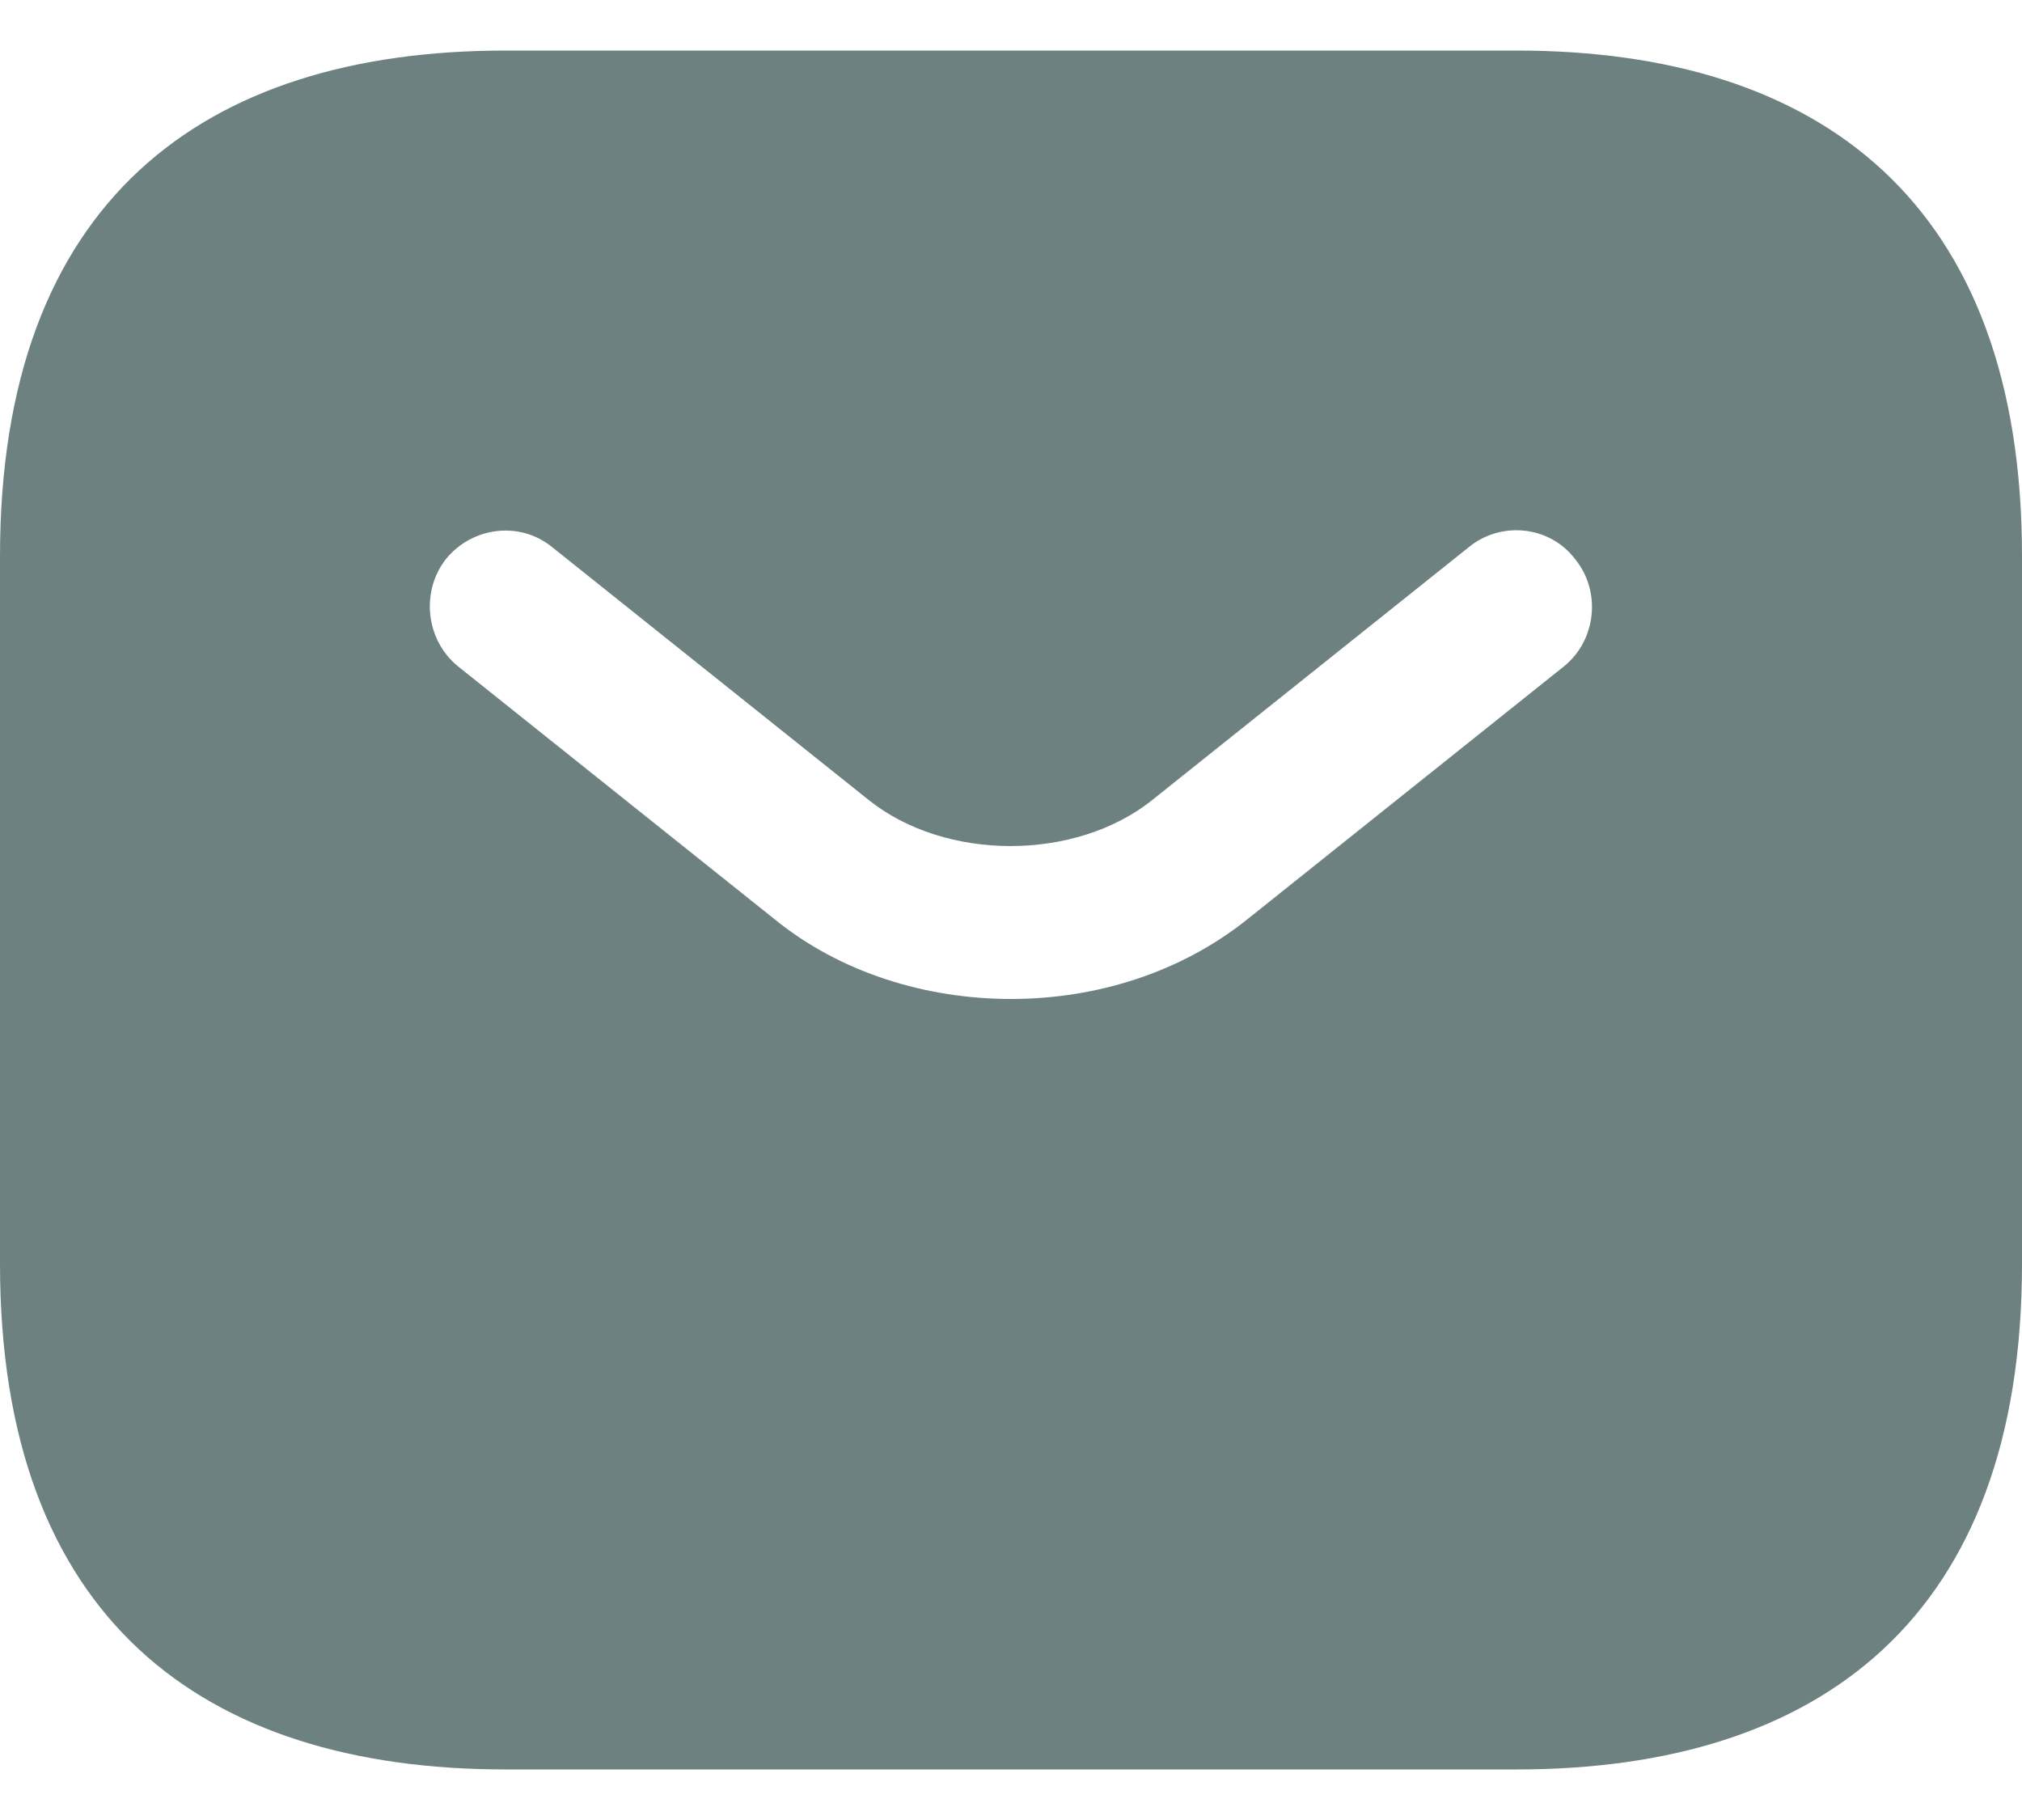
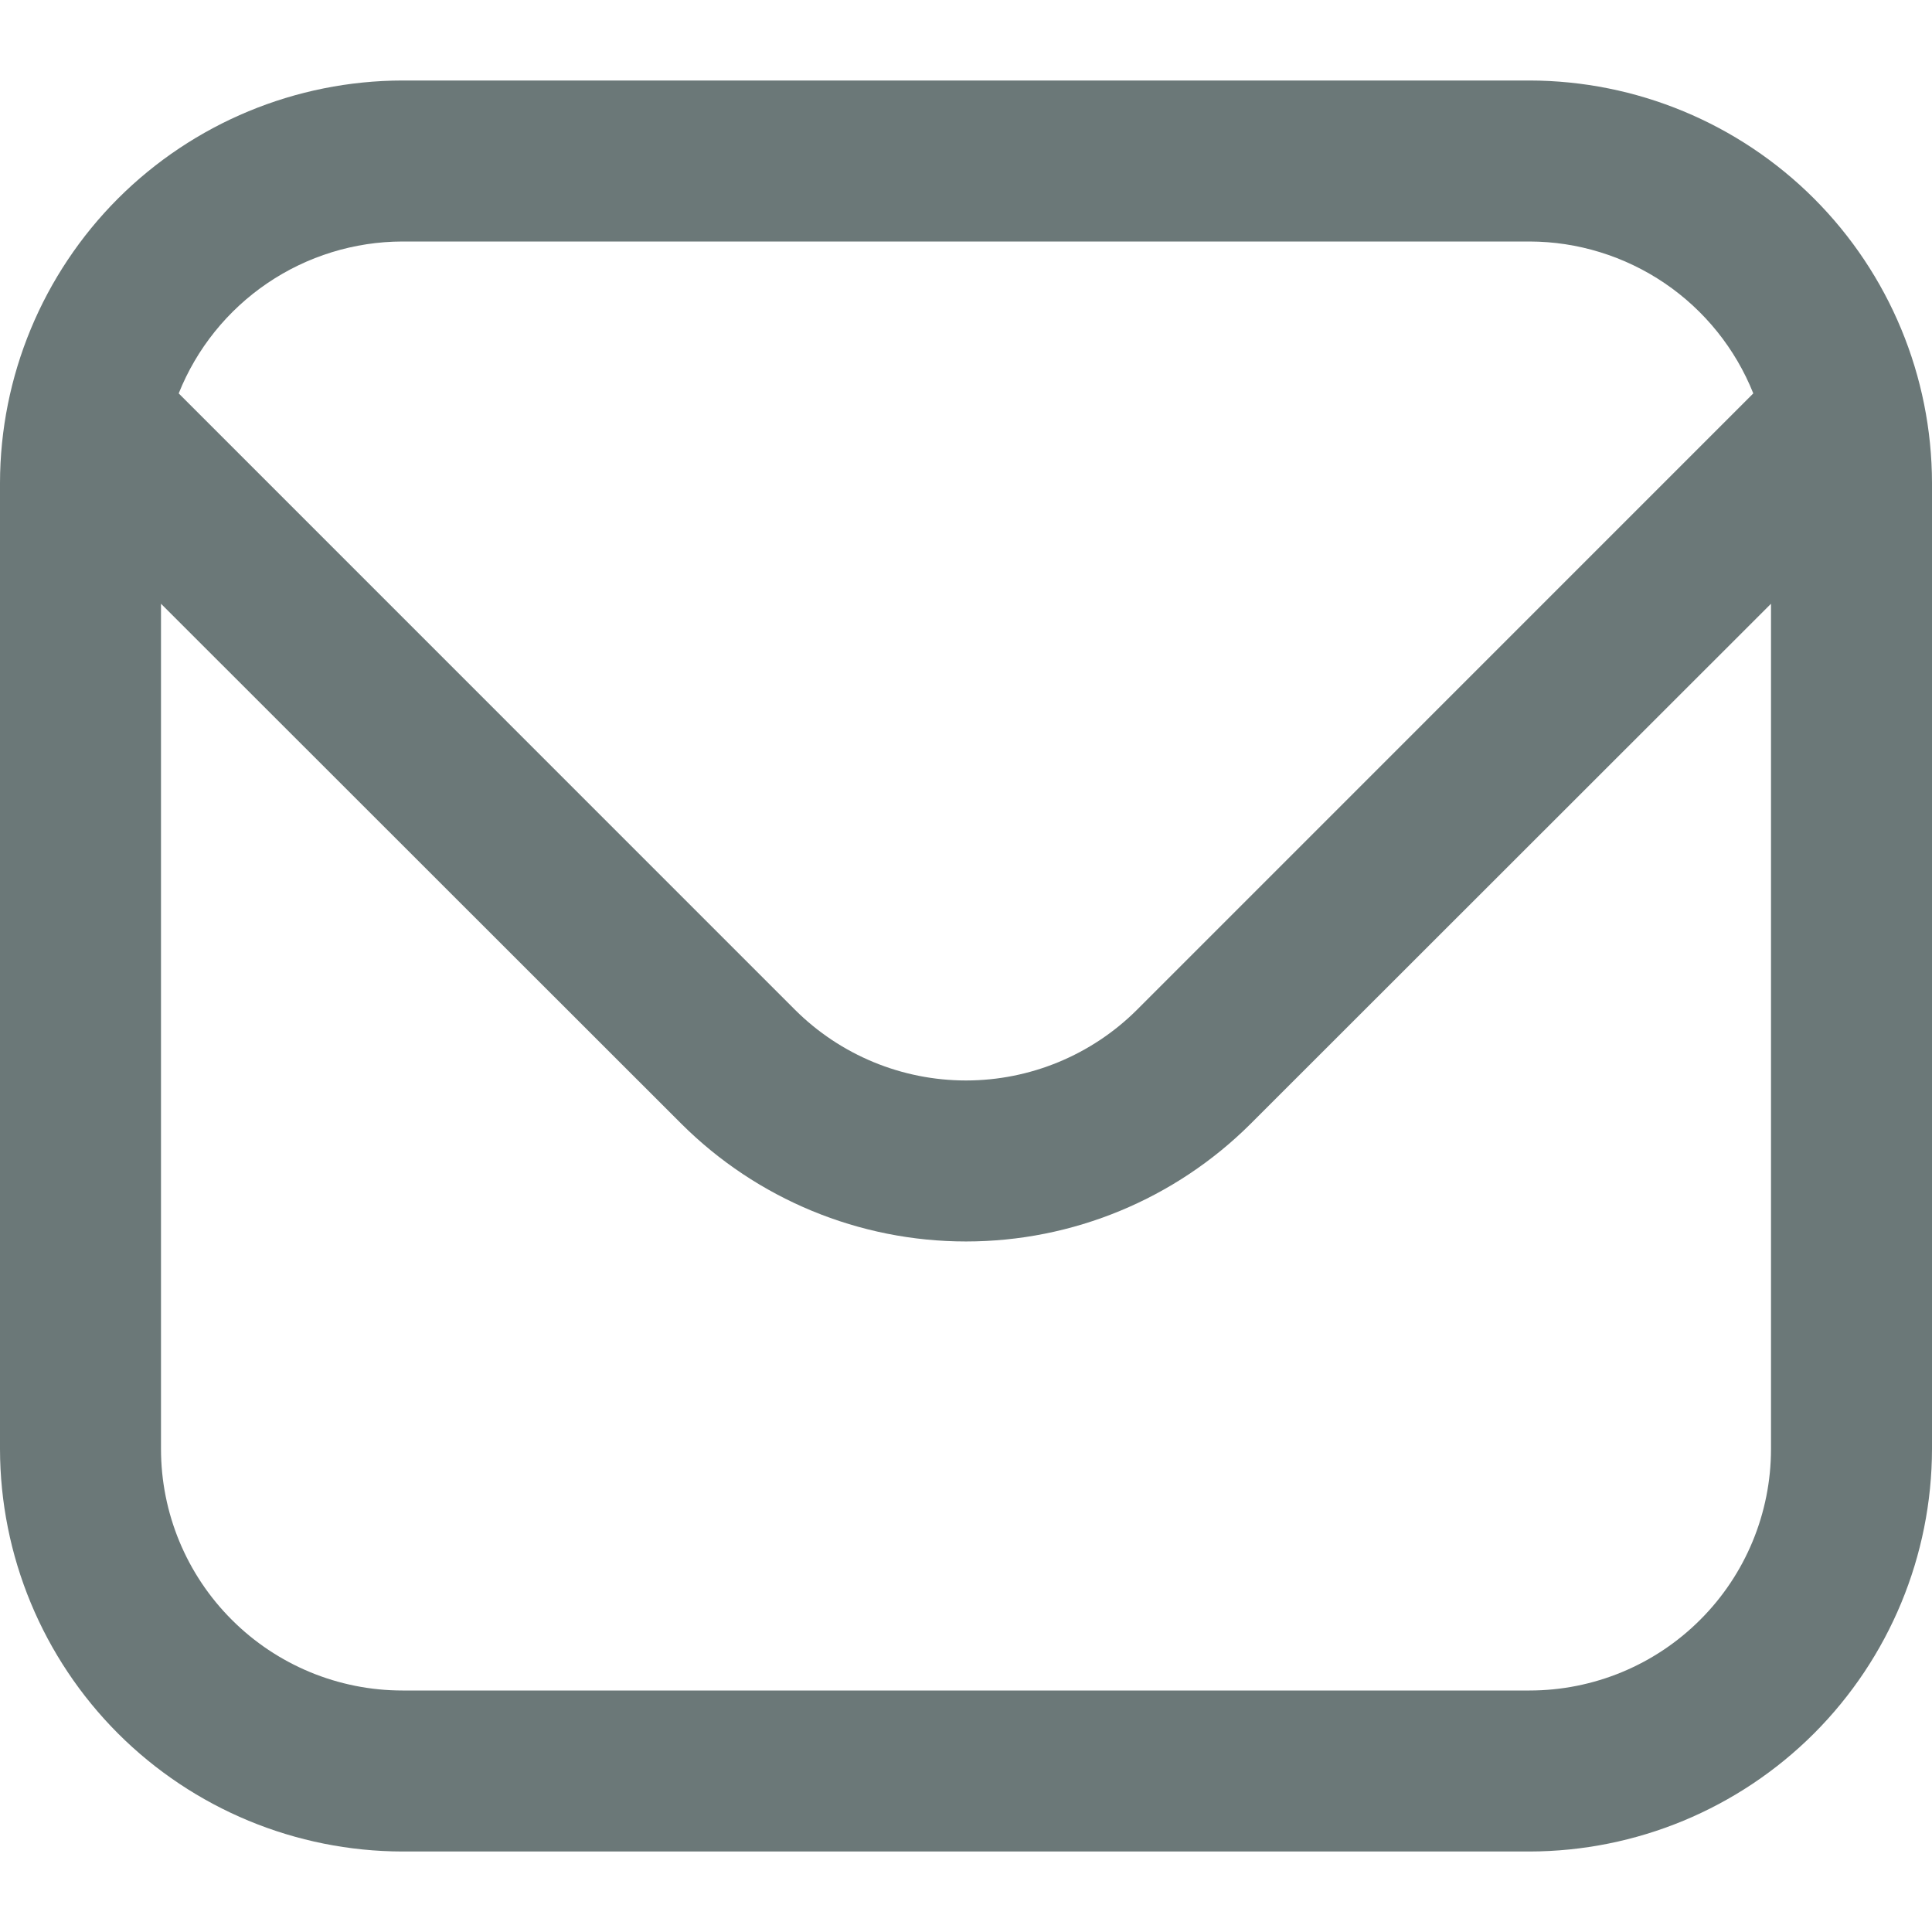
- <svg xmlns="http://www.w3.org/2000/svg" width="20" height="18" viewBox="0 0 20 18" fill="none">
-   <path d="M15 0.5H5C2 0.5 0 2 0 5.5V12.5C0 16 2 17.5 5 17.5H15C18 17.5 20 16 20 12.5V5.5C20 2 18 0.5 15 0.5ZM15.47 6.59L12.34 9.09C11.68 9.62 10.84 9.88 10 9.88C9.16 9.88 8.31 9.62 7.66 9.09L4.53 6.59C4.21 6.33 4.16 5.85 4.41 5.53C4.67 5.21 5.14 5.15 5.46 5.41L8.59 7.91C9.35 8.52 10.64 8.52 11.4 7.91L14.53 5.41C14.85 5.15 15.33 5.2 15.58 5.53C15.84 5.85 15.79 6.33 15.47 6.59Z" fill="#0D2D2D" fill-opacity="0.6" />
+ <svg xmlns="http://www.w3.org/2000/svg" width="24" height="24" viewBox="0 0 24 24" fill="none">
+   <path d="M19 1H5C3.674 1.002 2.404 1.529 1.466 2.466C0.529 3.404 0.002 4.674 0 6L0 18C0.002 19.326 0.529 20.596 1.466 21.534C2.404 22.471 3.674 22.998 5 23H19C20.326 22.998 21.596 22.471 22.534 21.534C23.471 20.596 23.998 19.326 24 18V6C23.998 4.674 23.471 3.404 22.534 2.466C21.596 1.529 20.326 1.002 19 1ZM5 3H19C19.599 3.001 20.183 3.182 20.679 3.518C21.174 3.854 21.558 4.331 21.78 4.887L14.122 12.546C13.558 13.107 12.795 13.422 12 13.422C11.205 13.422 10.442 13.107 9.878 12.546L2.22 4.887C2.442 4.331 2.826 3.854 3.321 3.518C3.816 3.182 4.401 3.001 5 3ZM19 21H5C4.204 21 3.441 20.684 2.879 20.121C2.316 19.559 2 18.796 2 18V7.5L8.464 13.96C9.403 14.896 10.674 15.422 12 15.422C13.326 15.422 14.597 14.896 15.536 13.96L22 7.5V18C22 18.796 21.684 19.559 21.121 20.121C20.559 20.684 19.796 21 19 21Z" fill="#6B7878" />
</svg>
